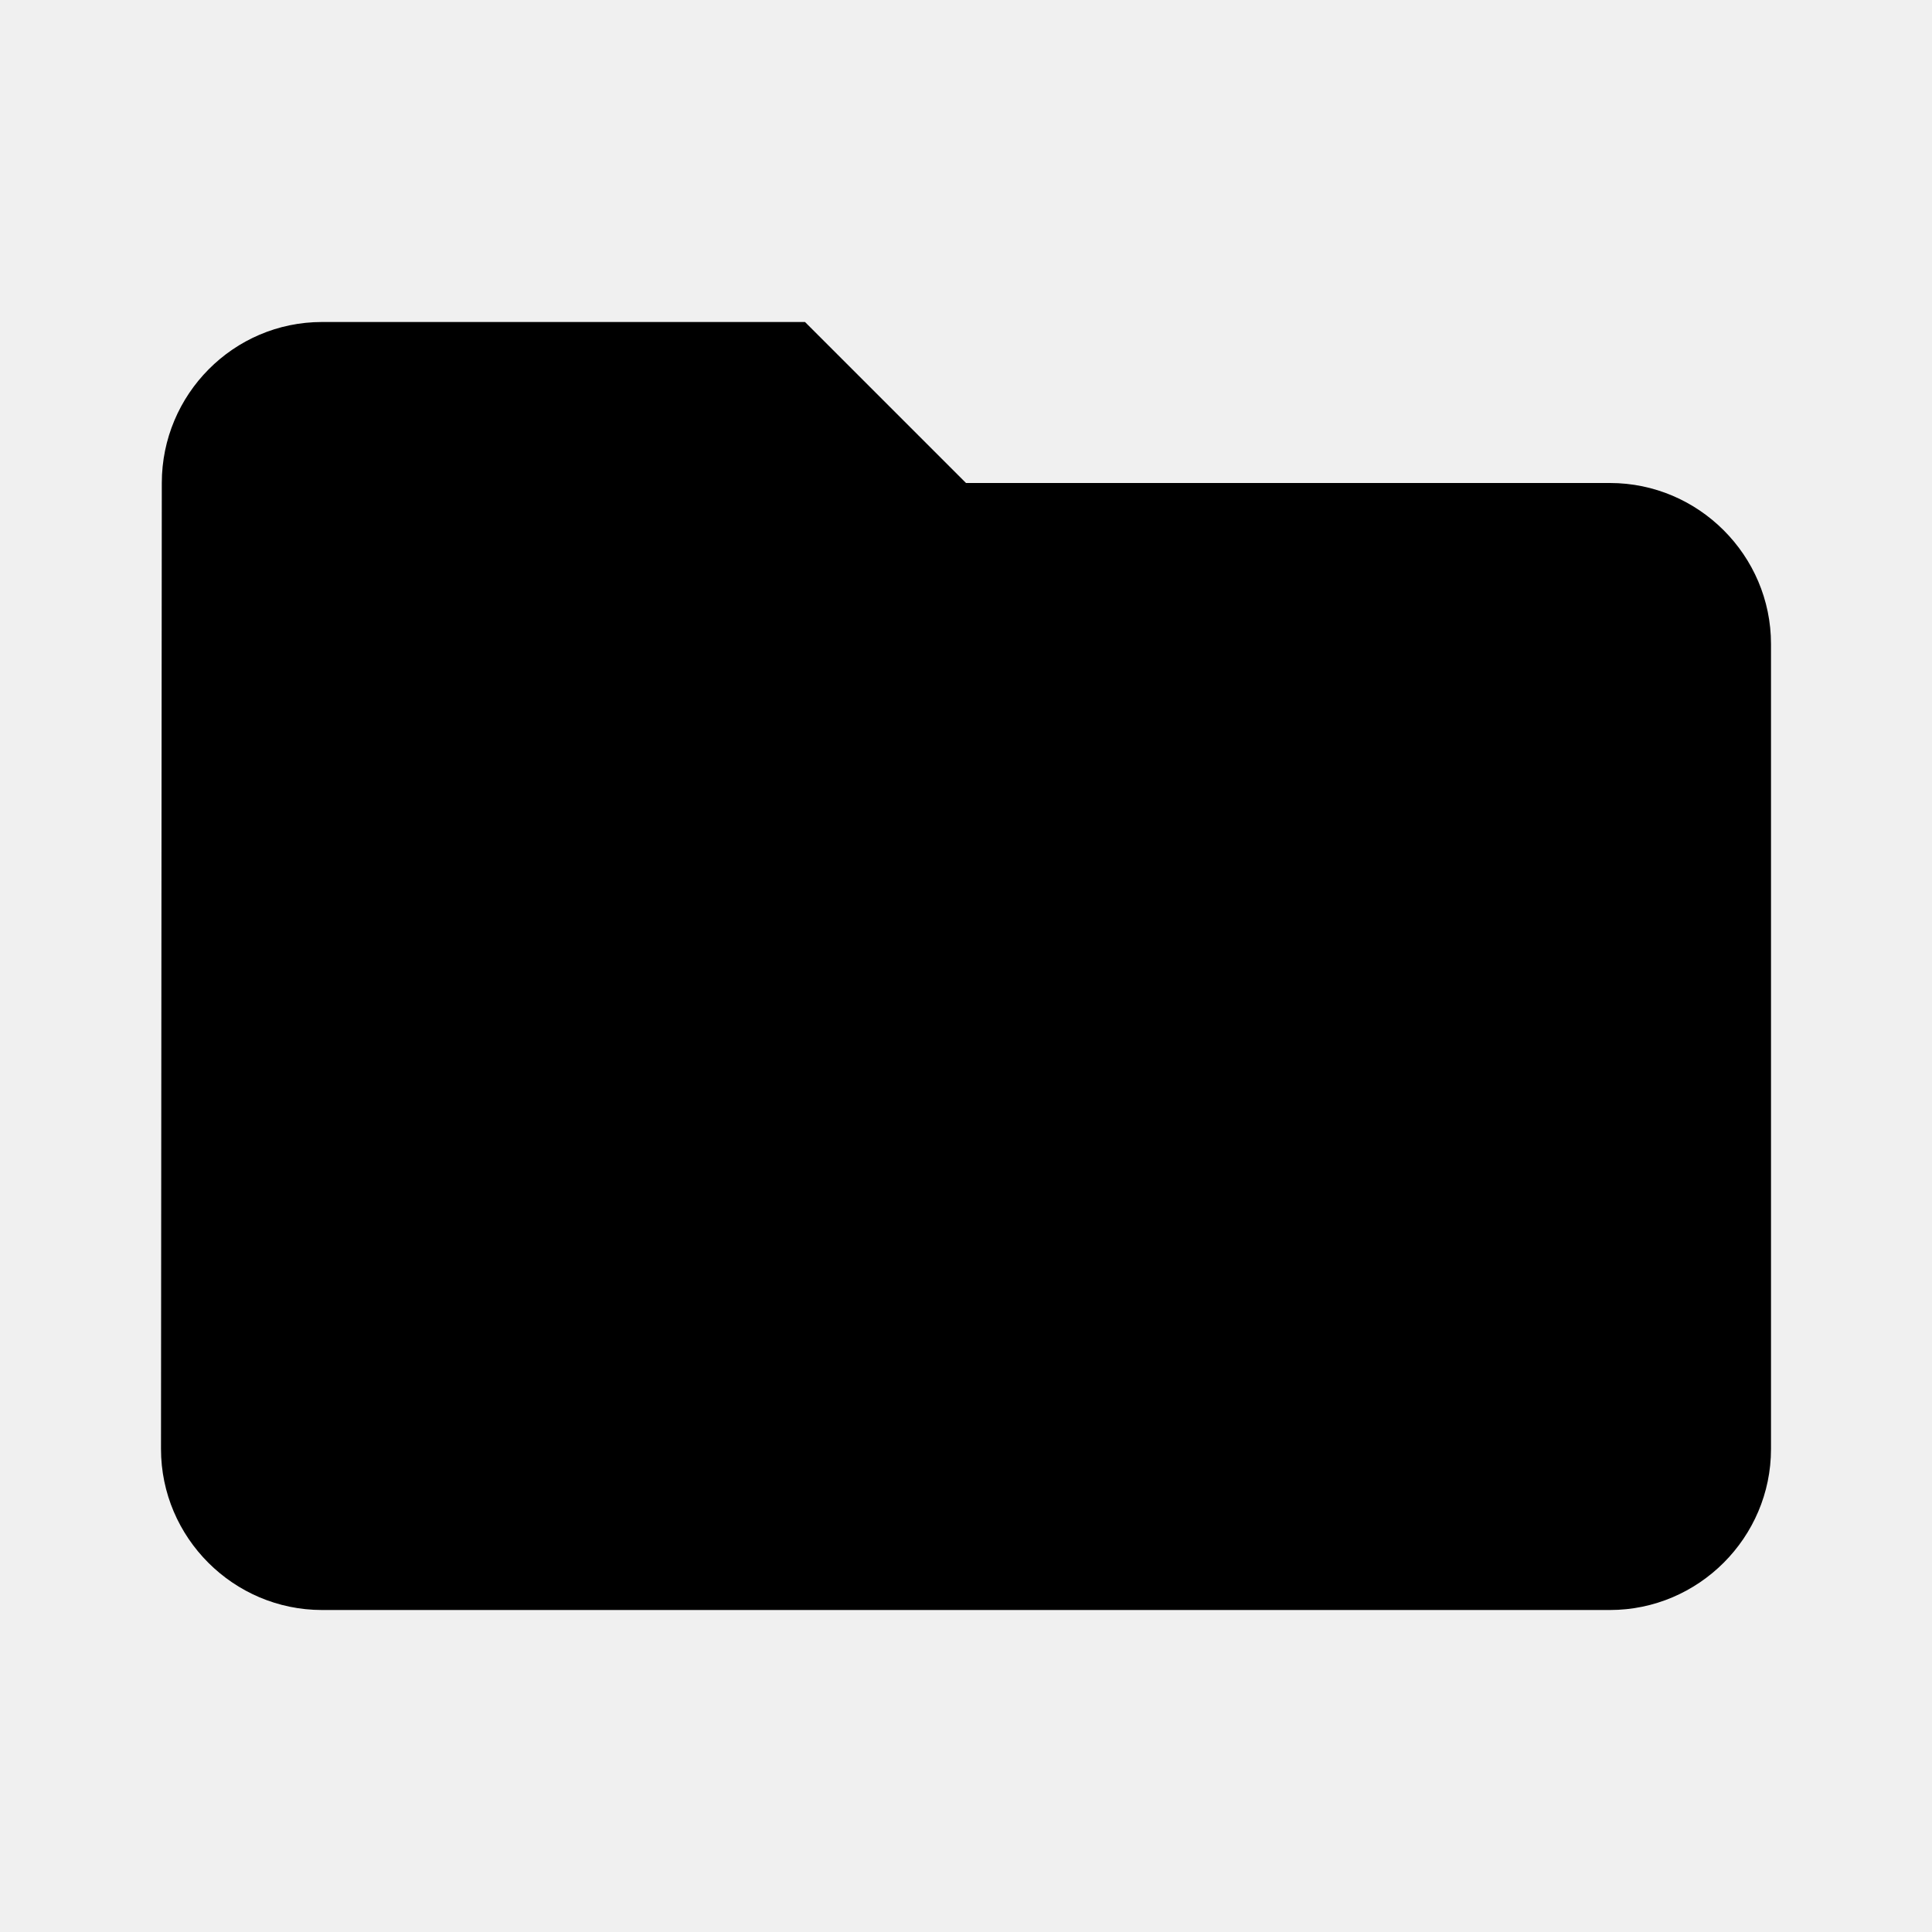
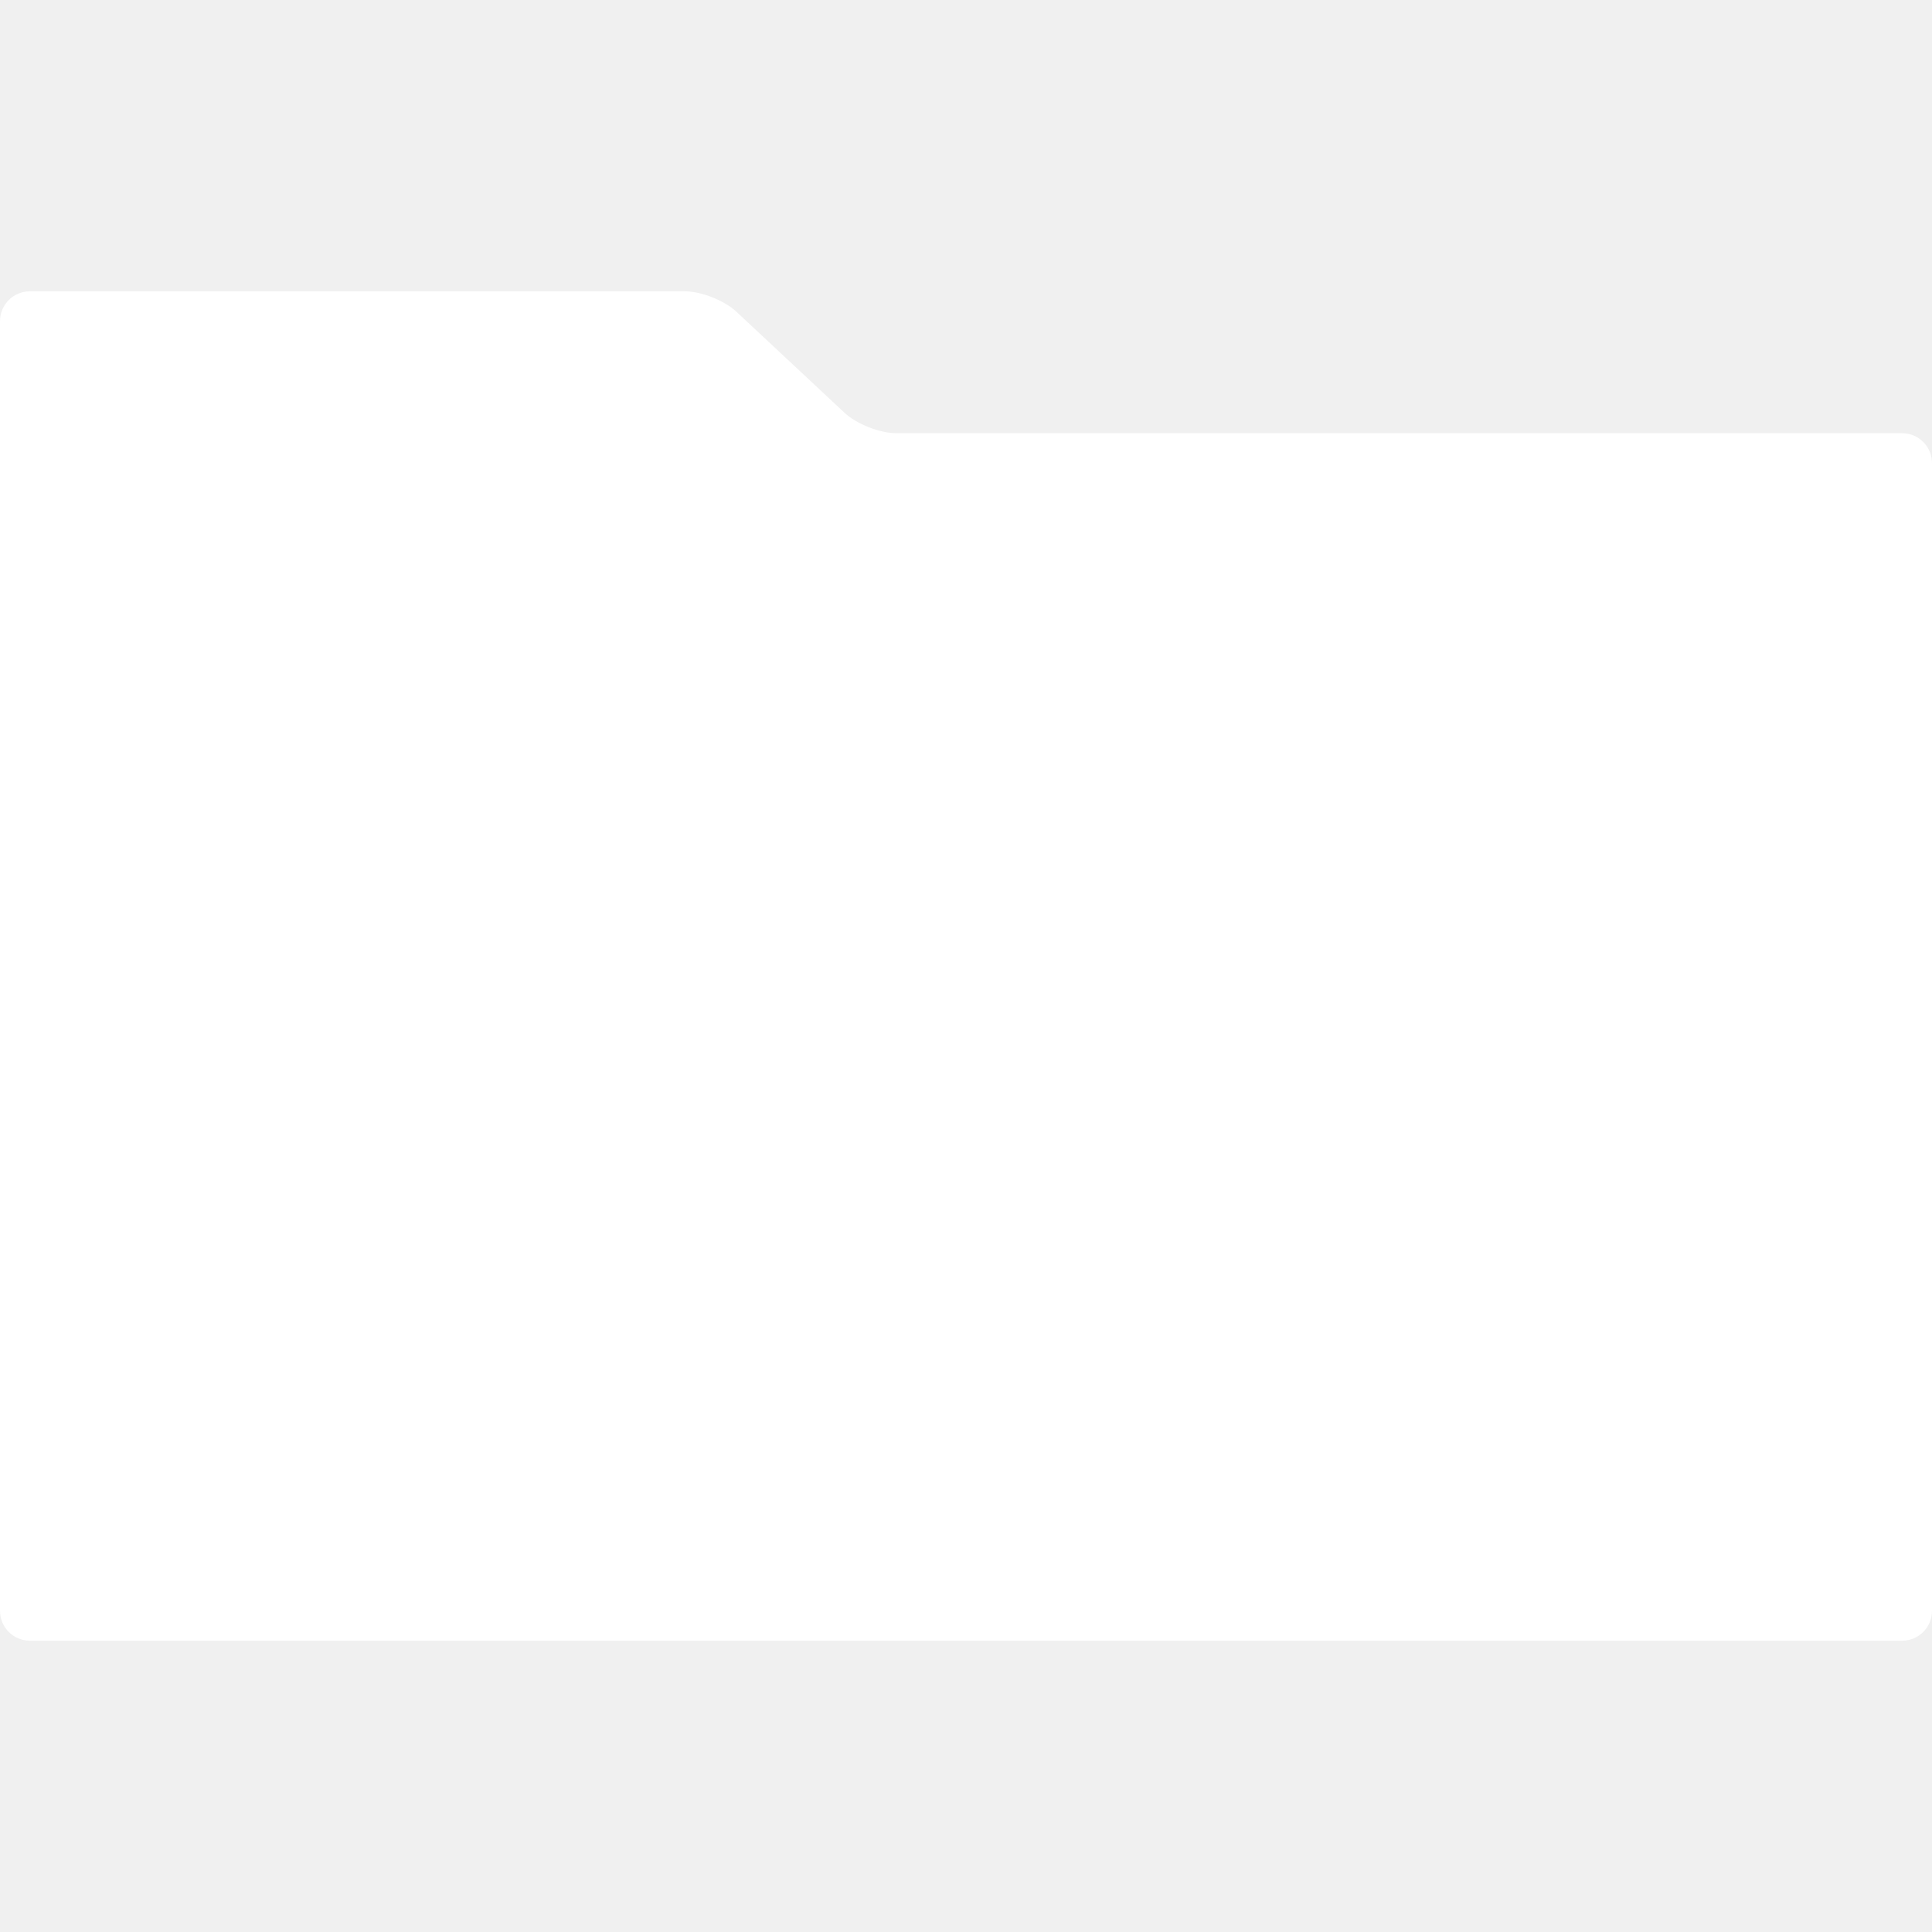
- <svg class="j2dfb39" focusable="false" viewBox="0 0 24 24" aria-hidden="true" role="presentation">
-   <path d="M10 4H4c-1.1 0-1.99.9-1.99 2L2 18c0 1.1.9 2 2 2h16c1.1 0 2-.9 2-2V8c0-1.1-.9-2-2-2h-8l-2-2z" />
-   <path fill="none" d="M0 0h24v24H0z" />
+ <svg xmlns="http://www.w3.org/2000/svg" version="1.1" id="Capa_1" x="0px" y="0px" width="593.523px" height="593.523px" viewBox="0 0 593.523 593.523" style="enable-background:new 0 0 593.523 593.523;">
+   <g>
+     <g>
+       <path fill="#fff" d="M584.344,133.083H275.342c-5.07,0-12.182-2.806-15.888-6.267L226.22,95.758c-3.706-3.461-10.817-6.267-15.888-6.267H9.18    c-5.07,0-9.18,4.109-9.18,9.18v396.182c0,5.07,4.109,9.18,9.18,9.18h575.164c5.07,0,9.18-4.109,9.18-9.18V142.264    C593.523,137.193,589.414,133.083,584.344,133.083z" />
+     </g>
+   </g>
+   <g>
+ </g>
+   <g>
+ </g>
+   <g>
+ </g>
+   <g>
+ </g>
+   <g>
+ </g>
+   <g>
+ </g>
+   <g>
+ </g>
+   <g>
+ </g>
+   <g>
+ </g>
+   <g>
+ </g>
+   <g>
+ </g>
+   <g>
+ </g>
+   <g>
+ </g>
+   <g>
+ </g>
+   <g>
+ </g>
</svg>
